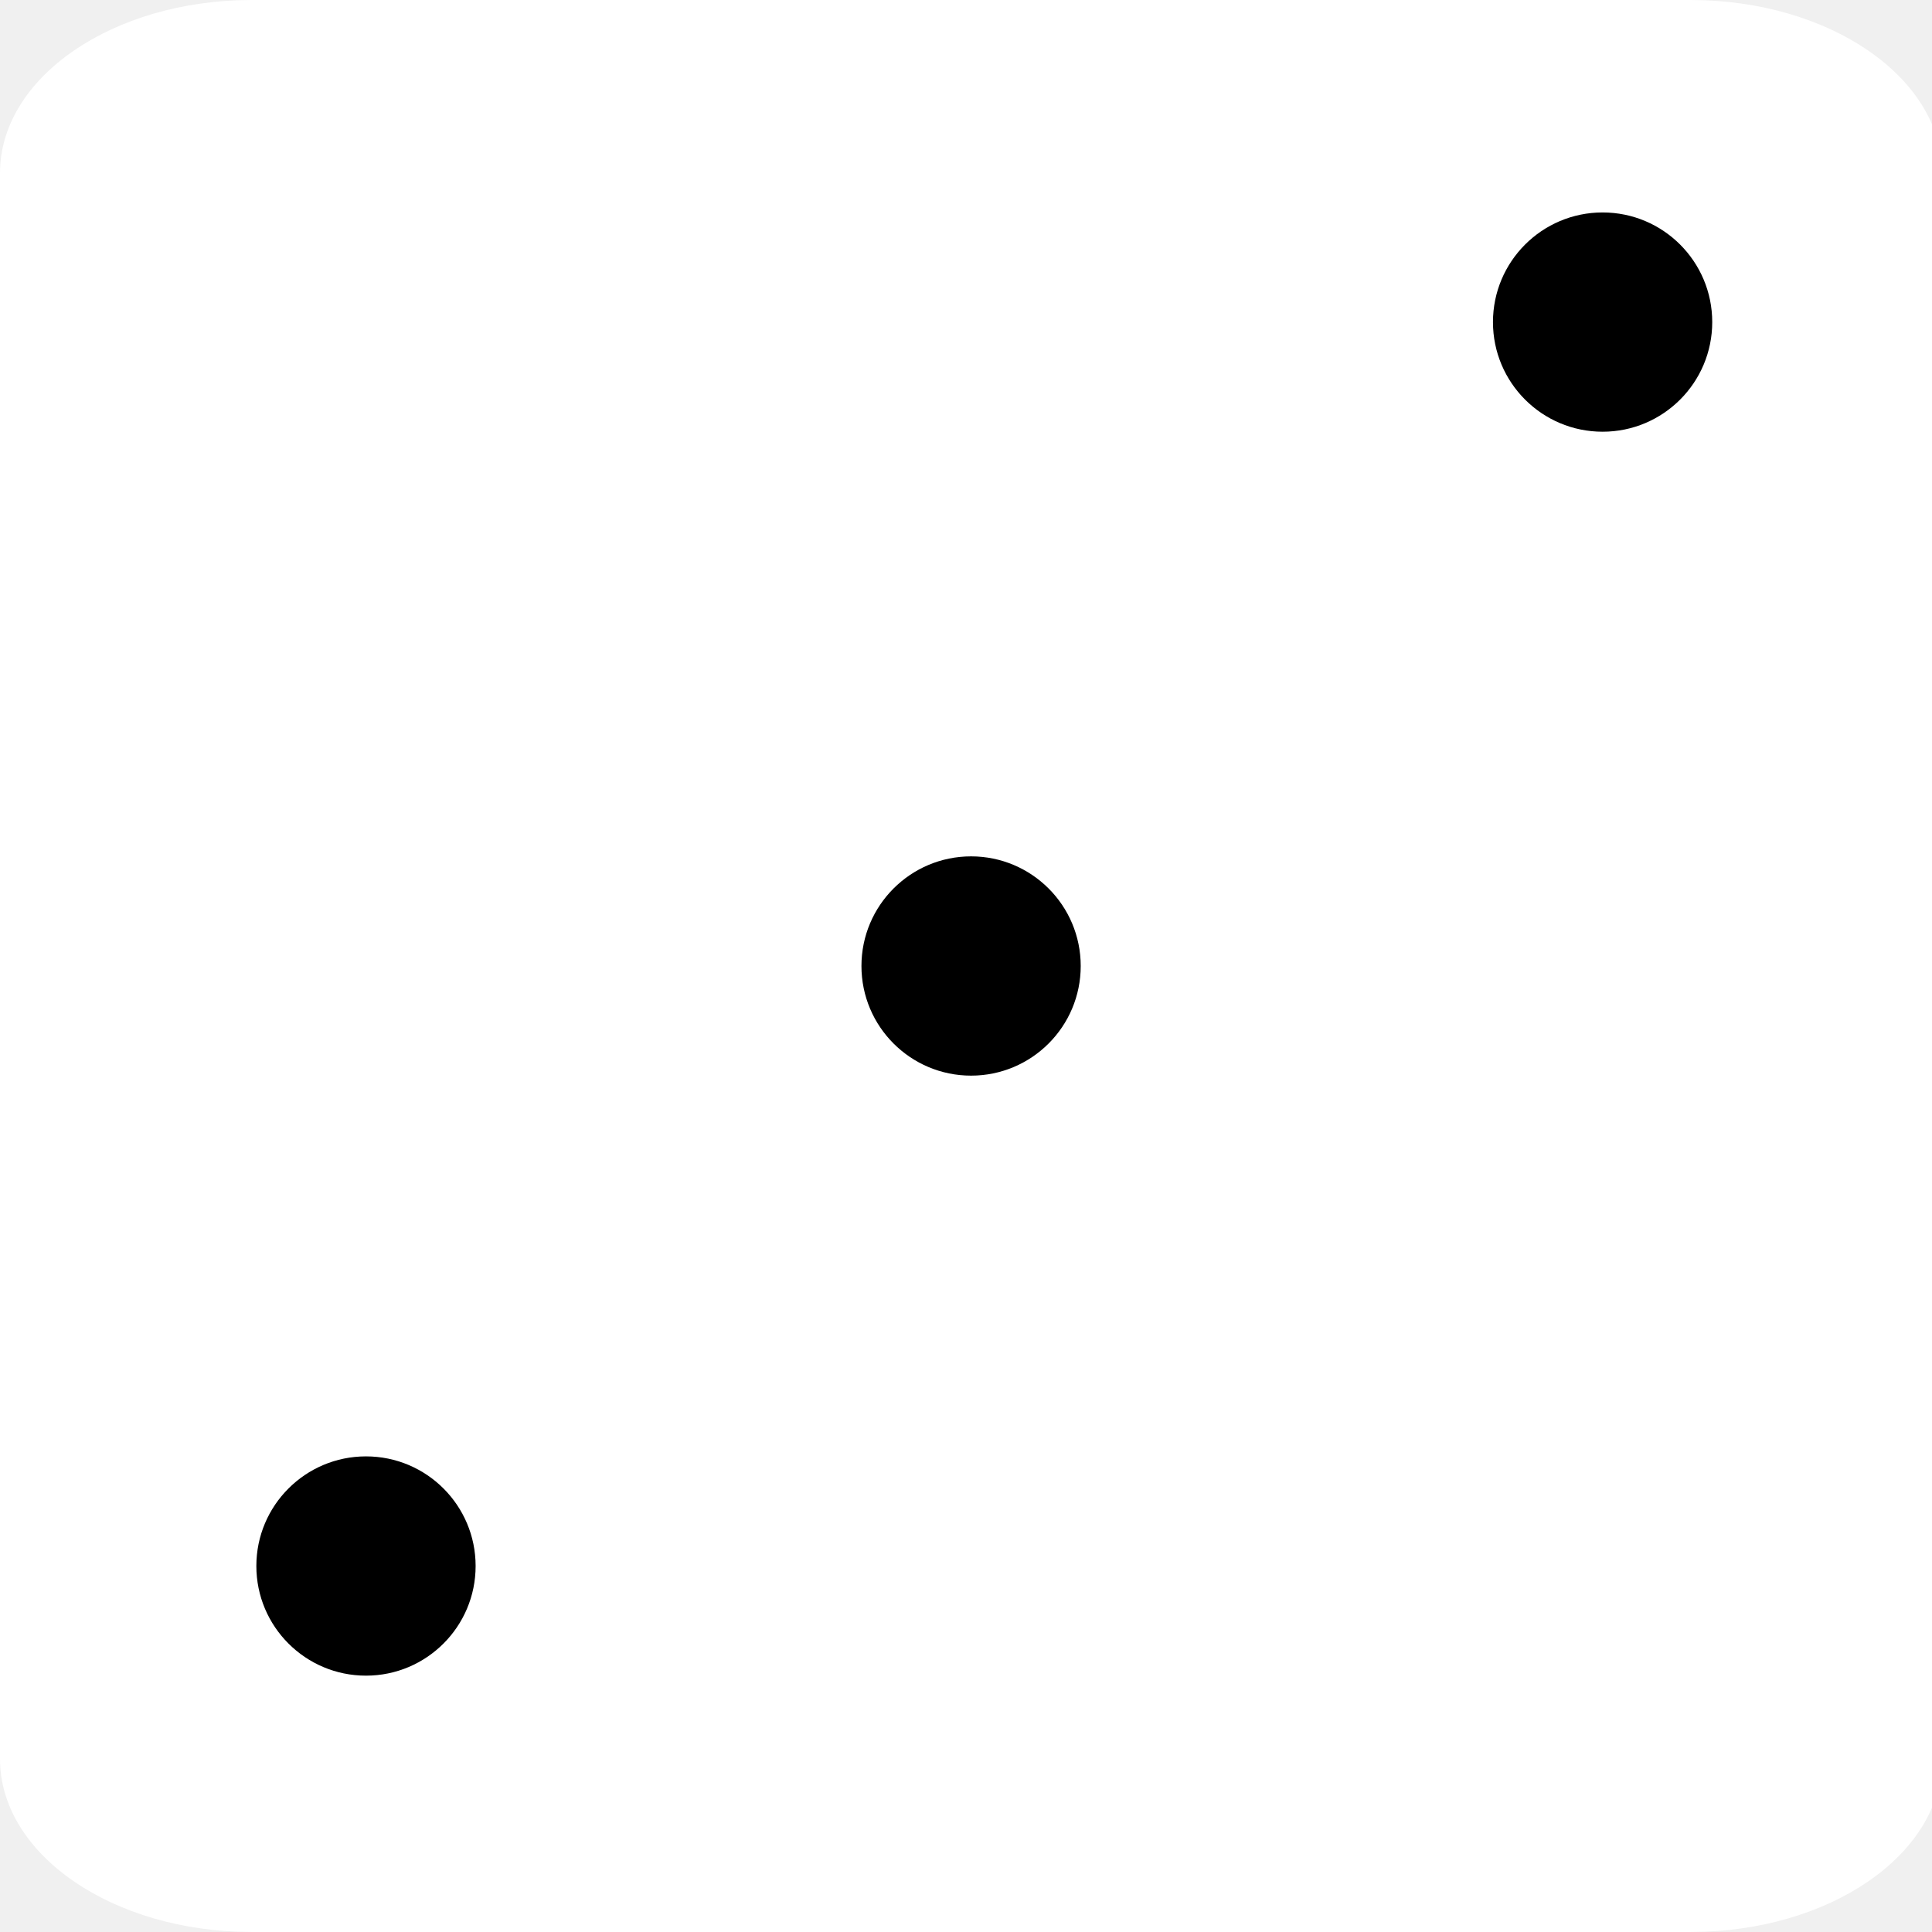
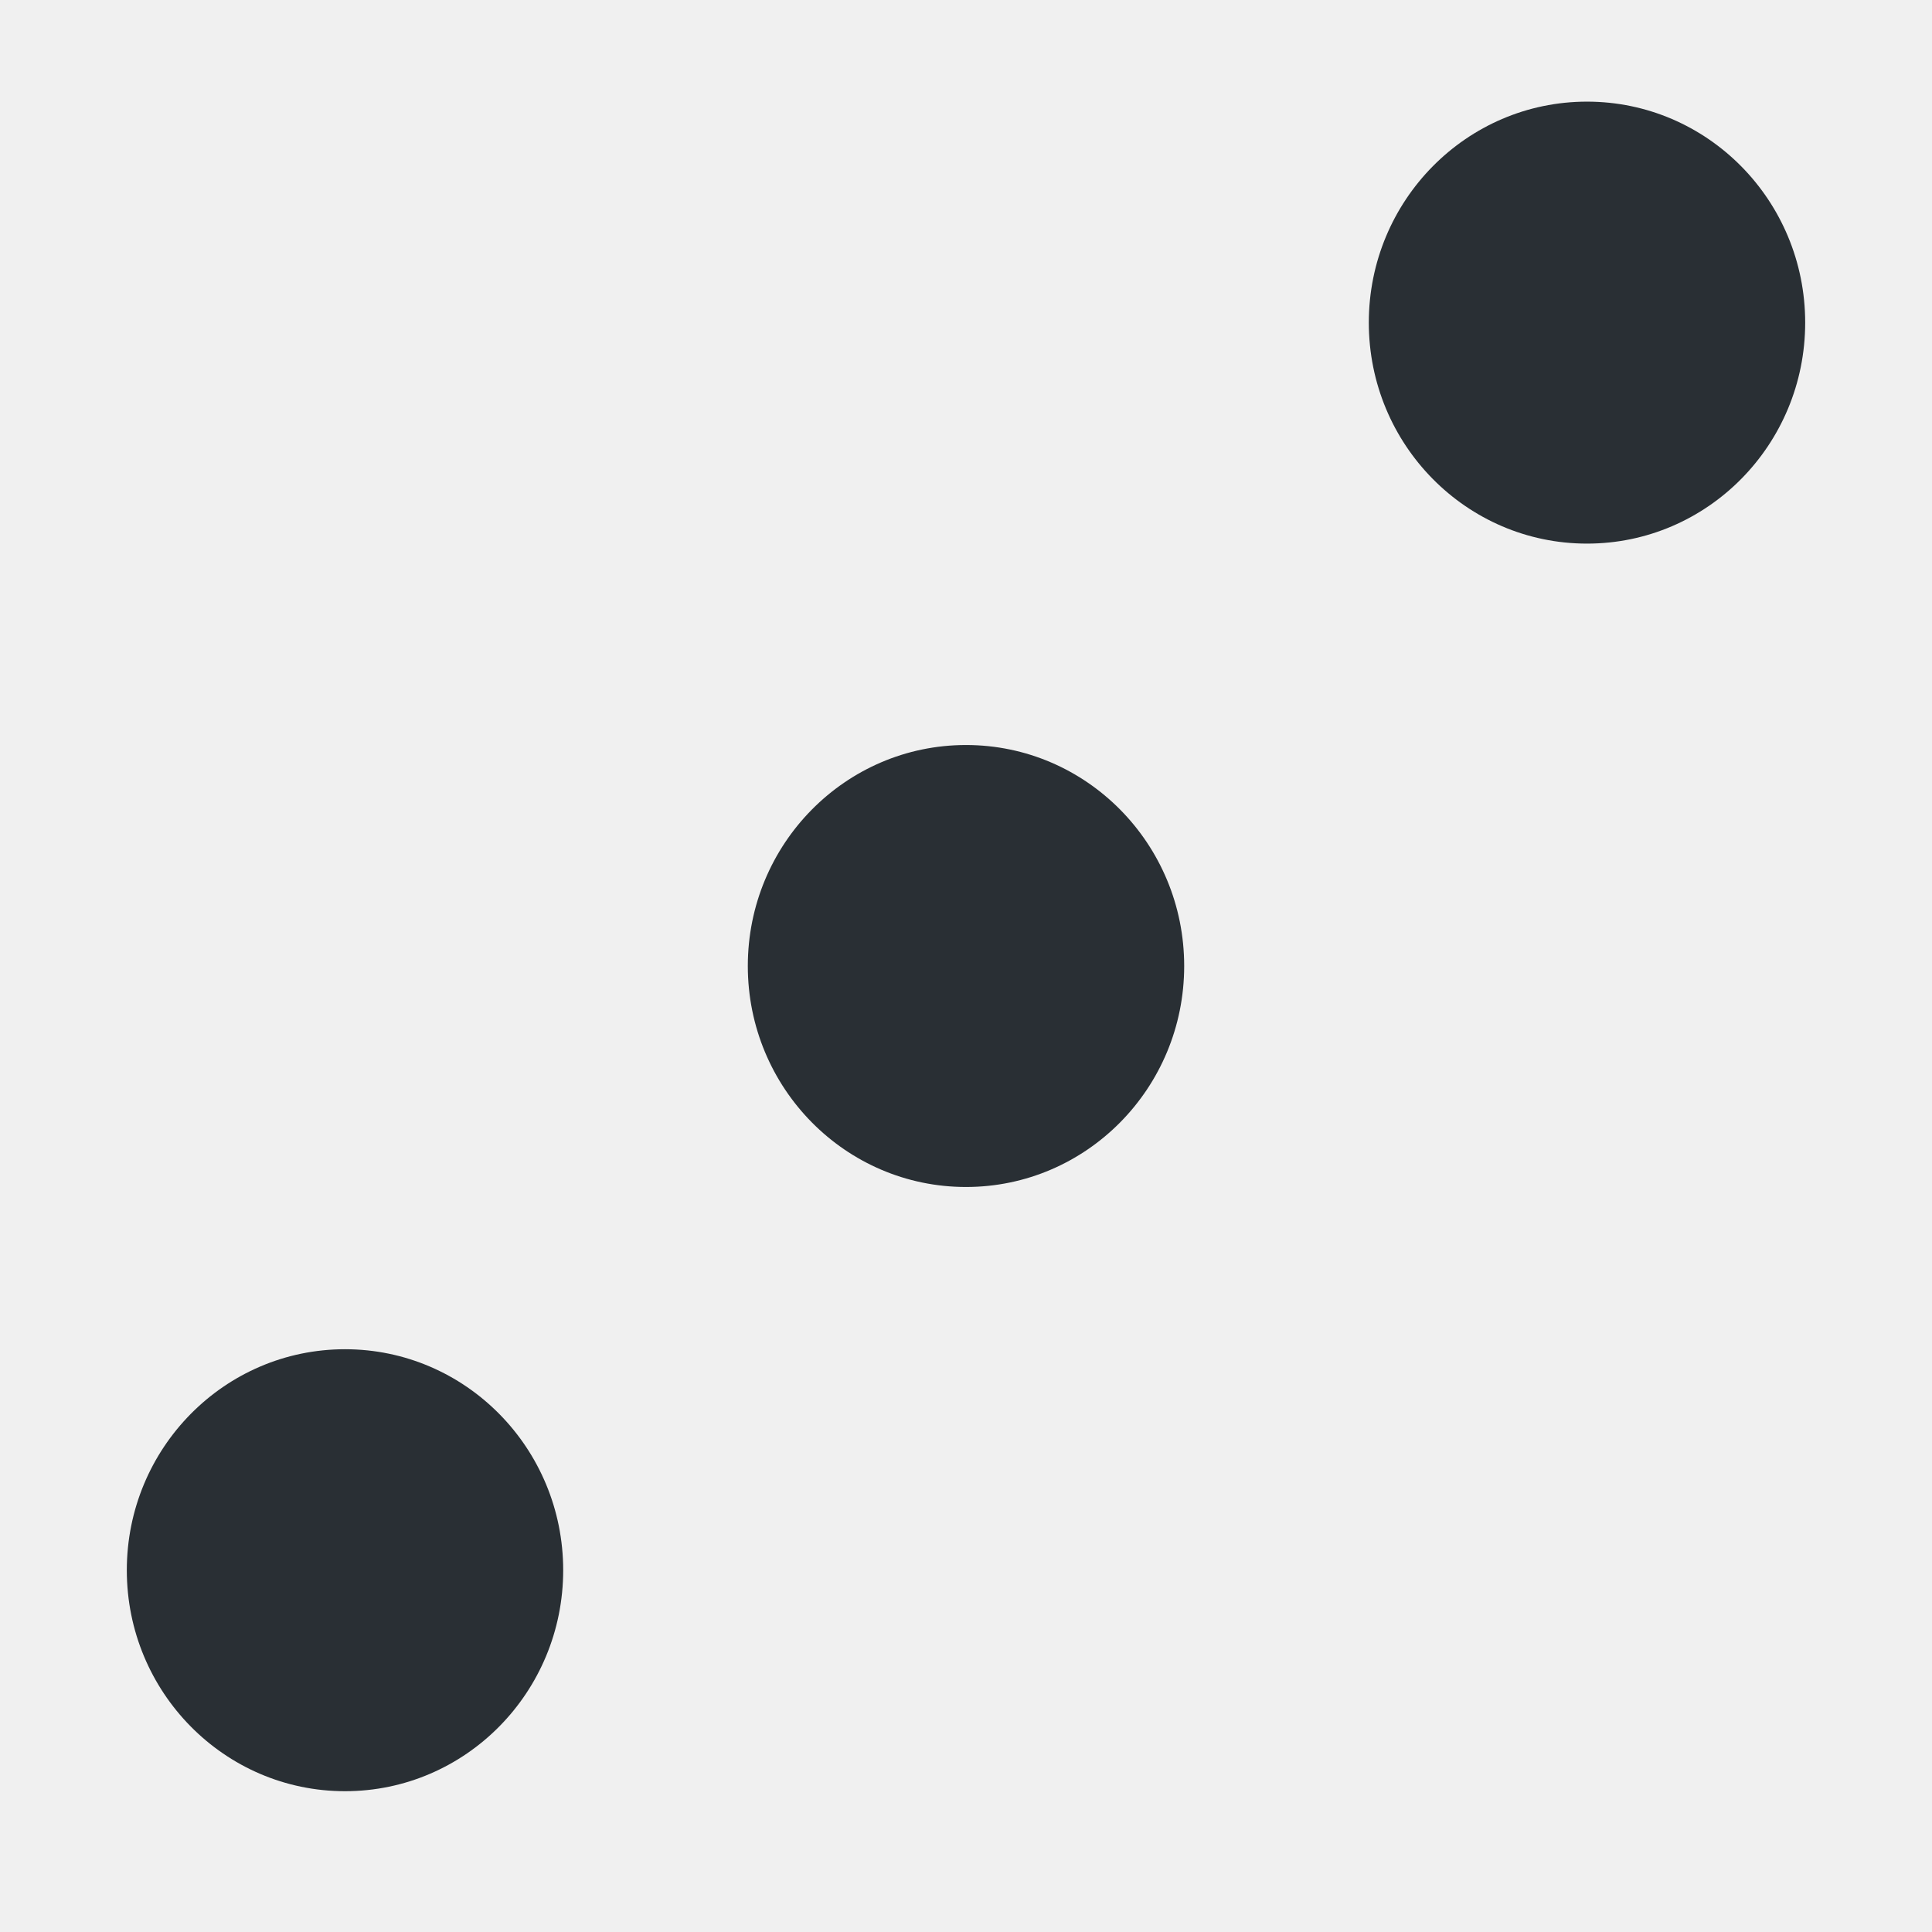
- <svg xmlns="http://www.w3.org/2000/svg" id="eToYLihHWSg1" viewBox="0 0 300 300" shape-rendering="geometricPrecision" text-rendering="geometricPrecision">
-   <rect width="38.569" height="55.802" rx="5" ry="5" transform="matrix(7.81913 0 0 5.376106 0 0)" fill="#fff" />
-   <ellipse rx="17.024" ry="17.024" transform="translate(56.82999 243.17)" stroke-width="0" />
-   <ellipse rx="17.024" ry="17.024" transform="translate(150.7894 150)" stroke-width="0" />
-   <ellipse rx="17.024" ry="17.024" transform="translate(248.8511 50.0127)" stroke-width="0" />
+ <svg xmlns="http://www.w3.org/2000/svg" id="eMj74N3DqXA1" viewBox="0 0 300 300" shape-rendering="geometricPrecision" text-rendering="geometricPrecision">
+   <ellipse rx="33.88" ry="34.315" transform="translate(246.4283 50.09678)" fill="#292f34" stroke-width="0" />
+   <ellipse rx="33.88" ry="34.315" transform="translate(150 150)" fill="#292f34" stroke-width="0" />
+   <ellipse rx="33.88" ry="34.315" transform="translate(53.57168 243.8222)" fill="#292f34" stroke-width="0" />
</svg>
